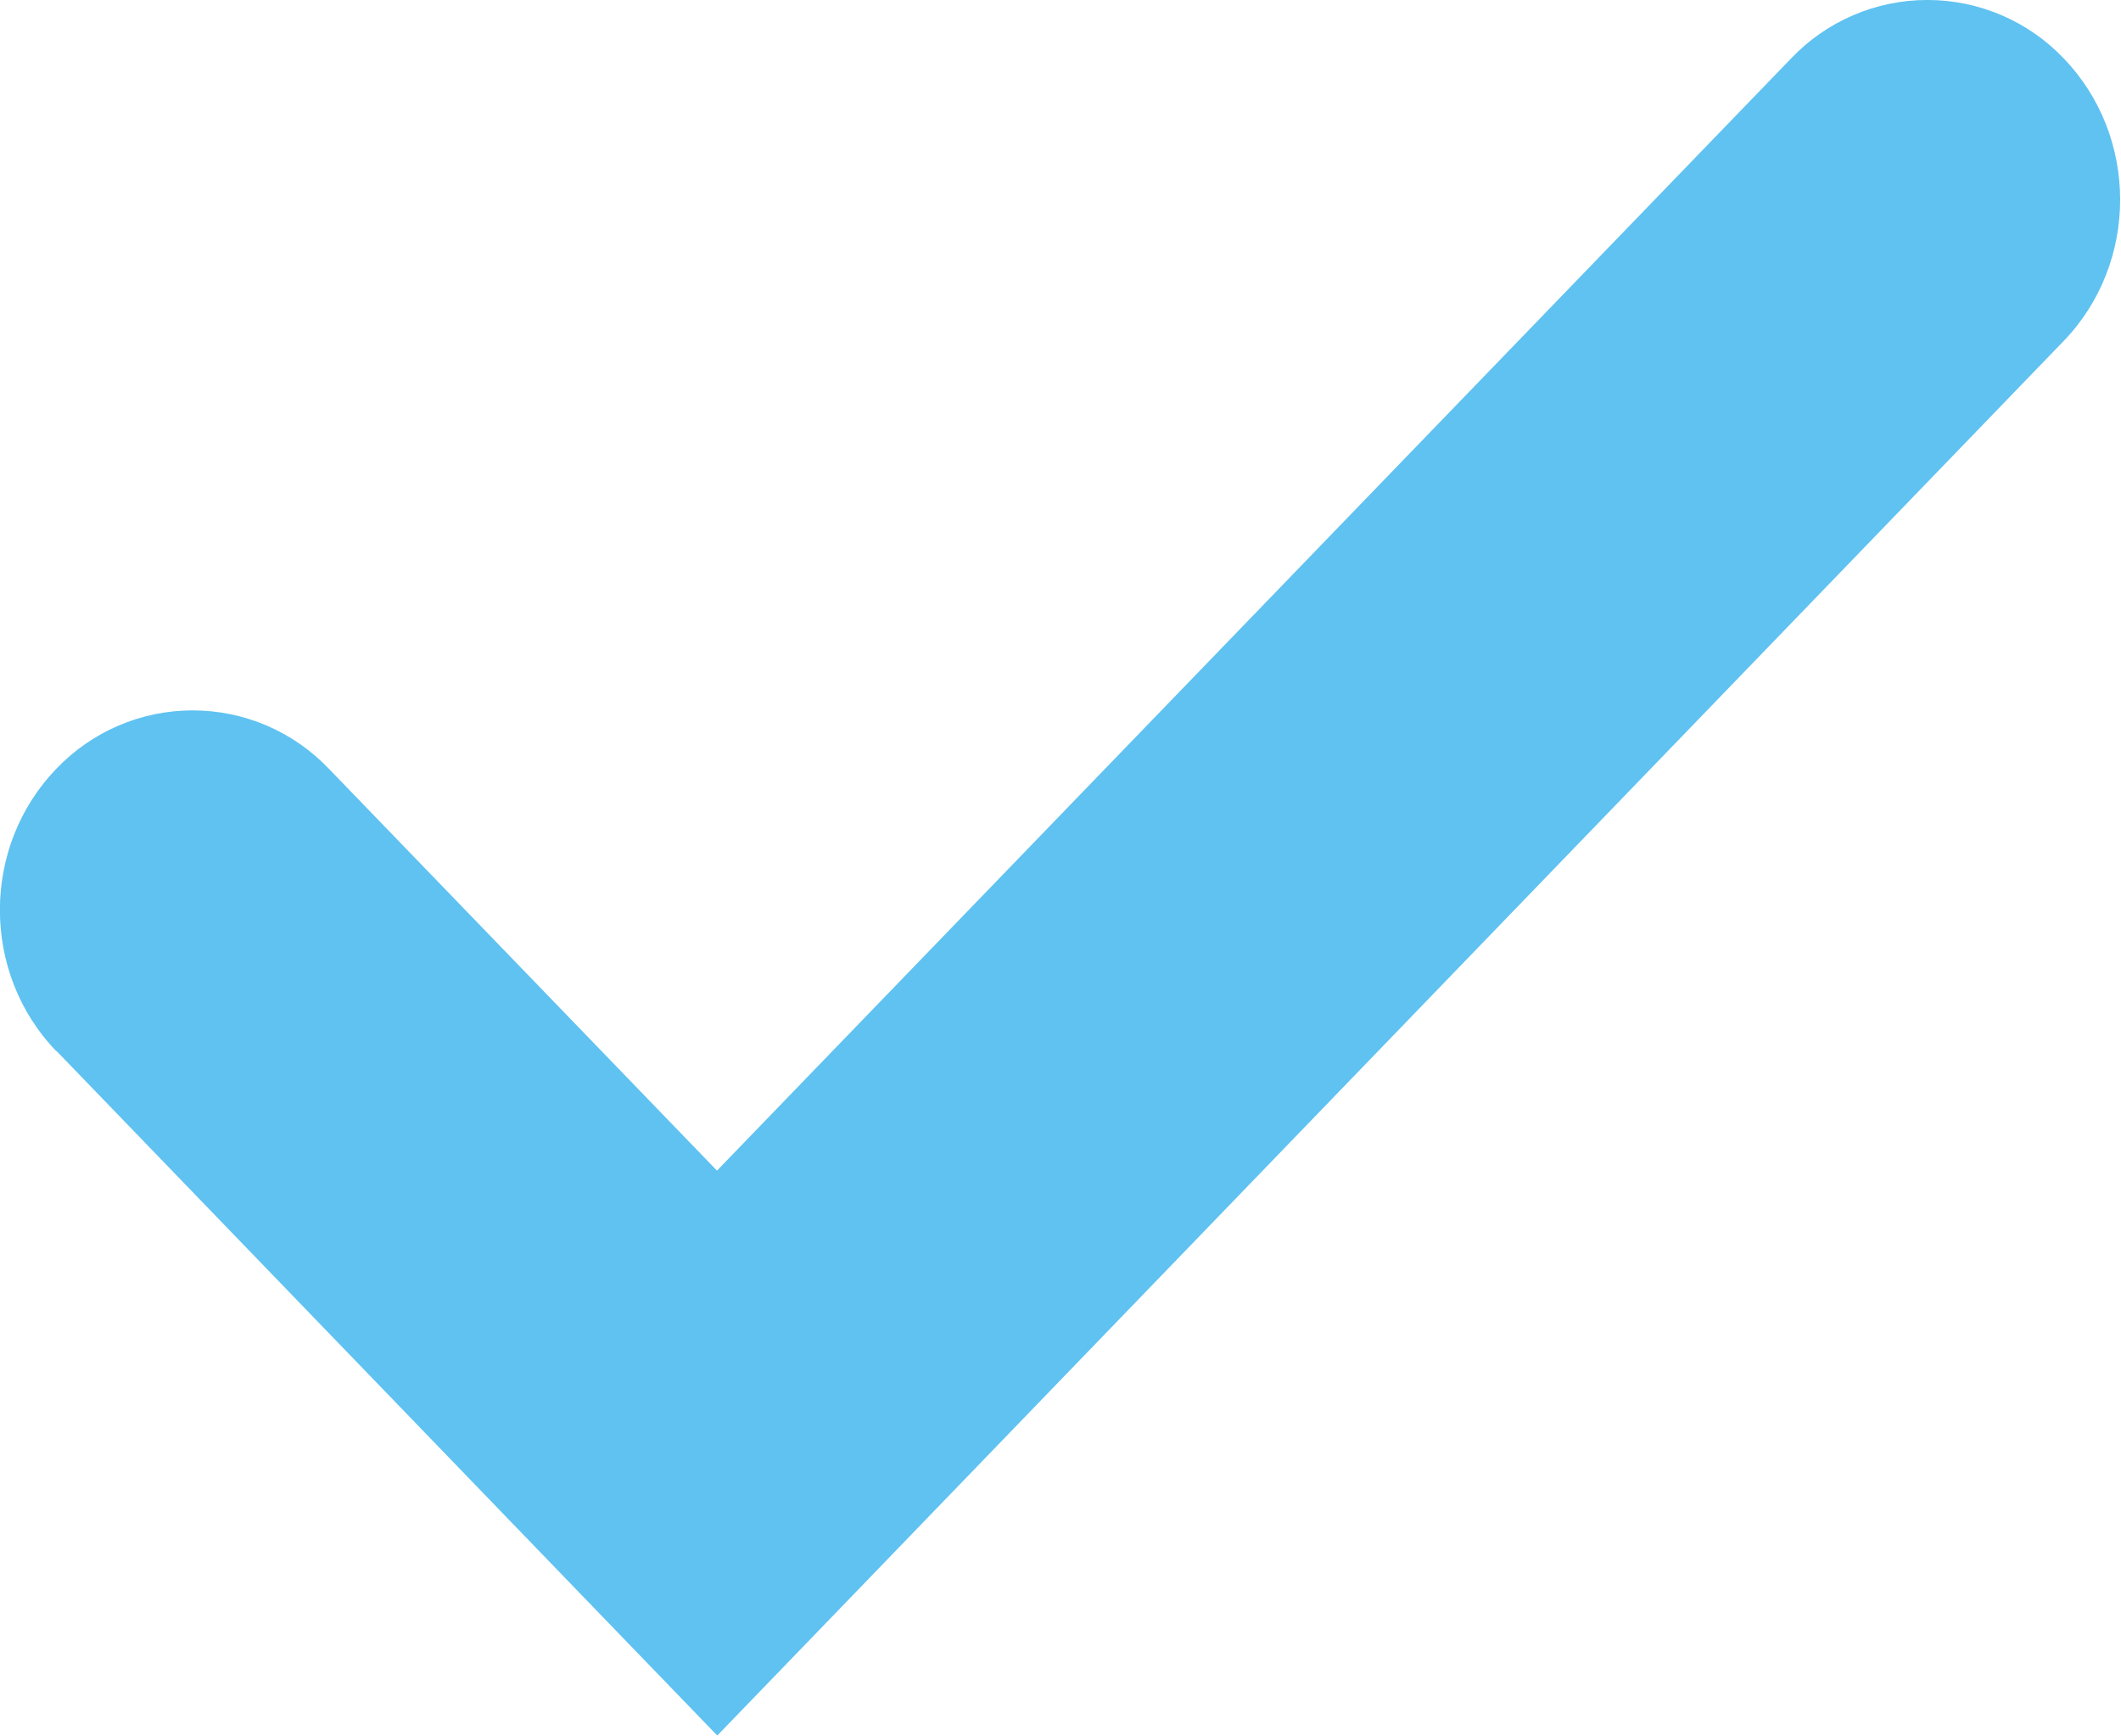
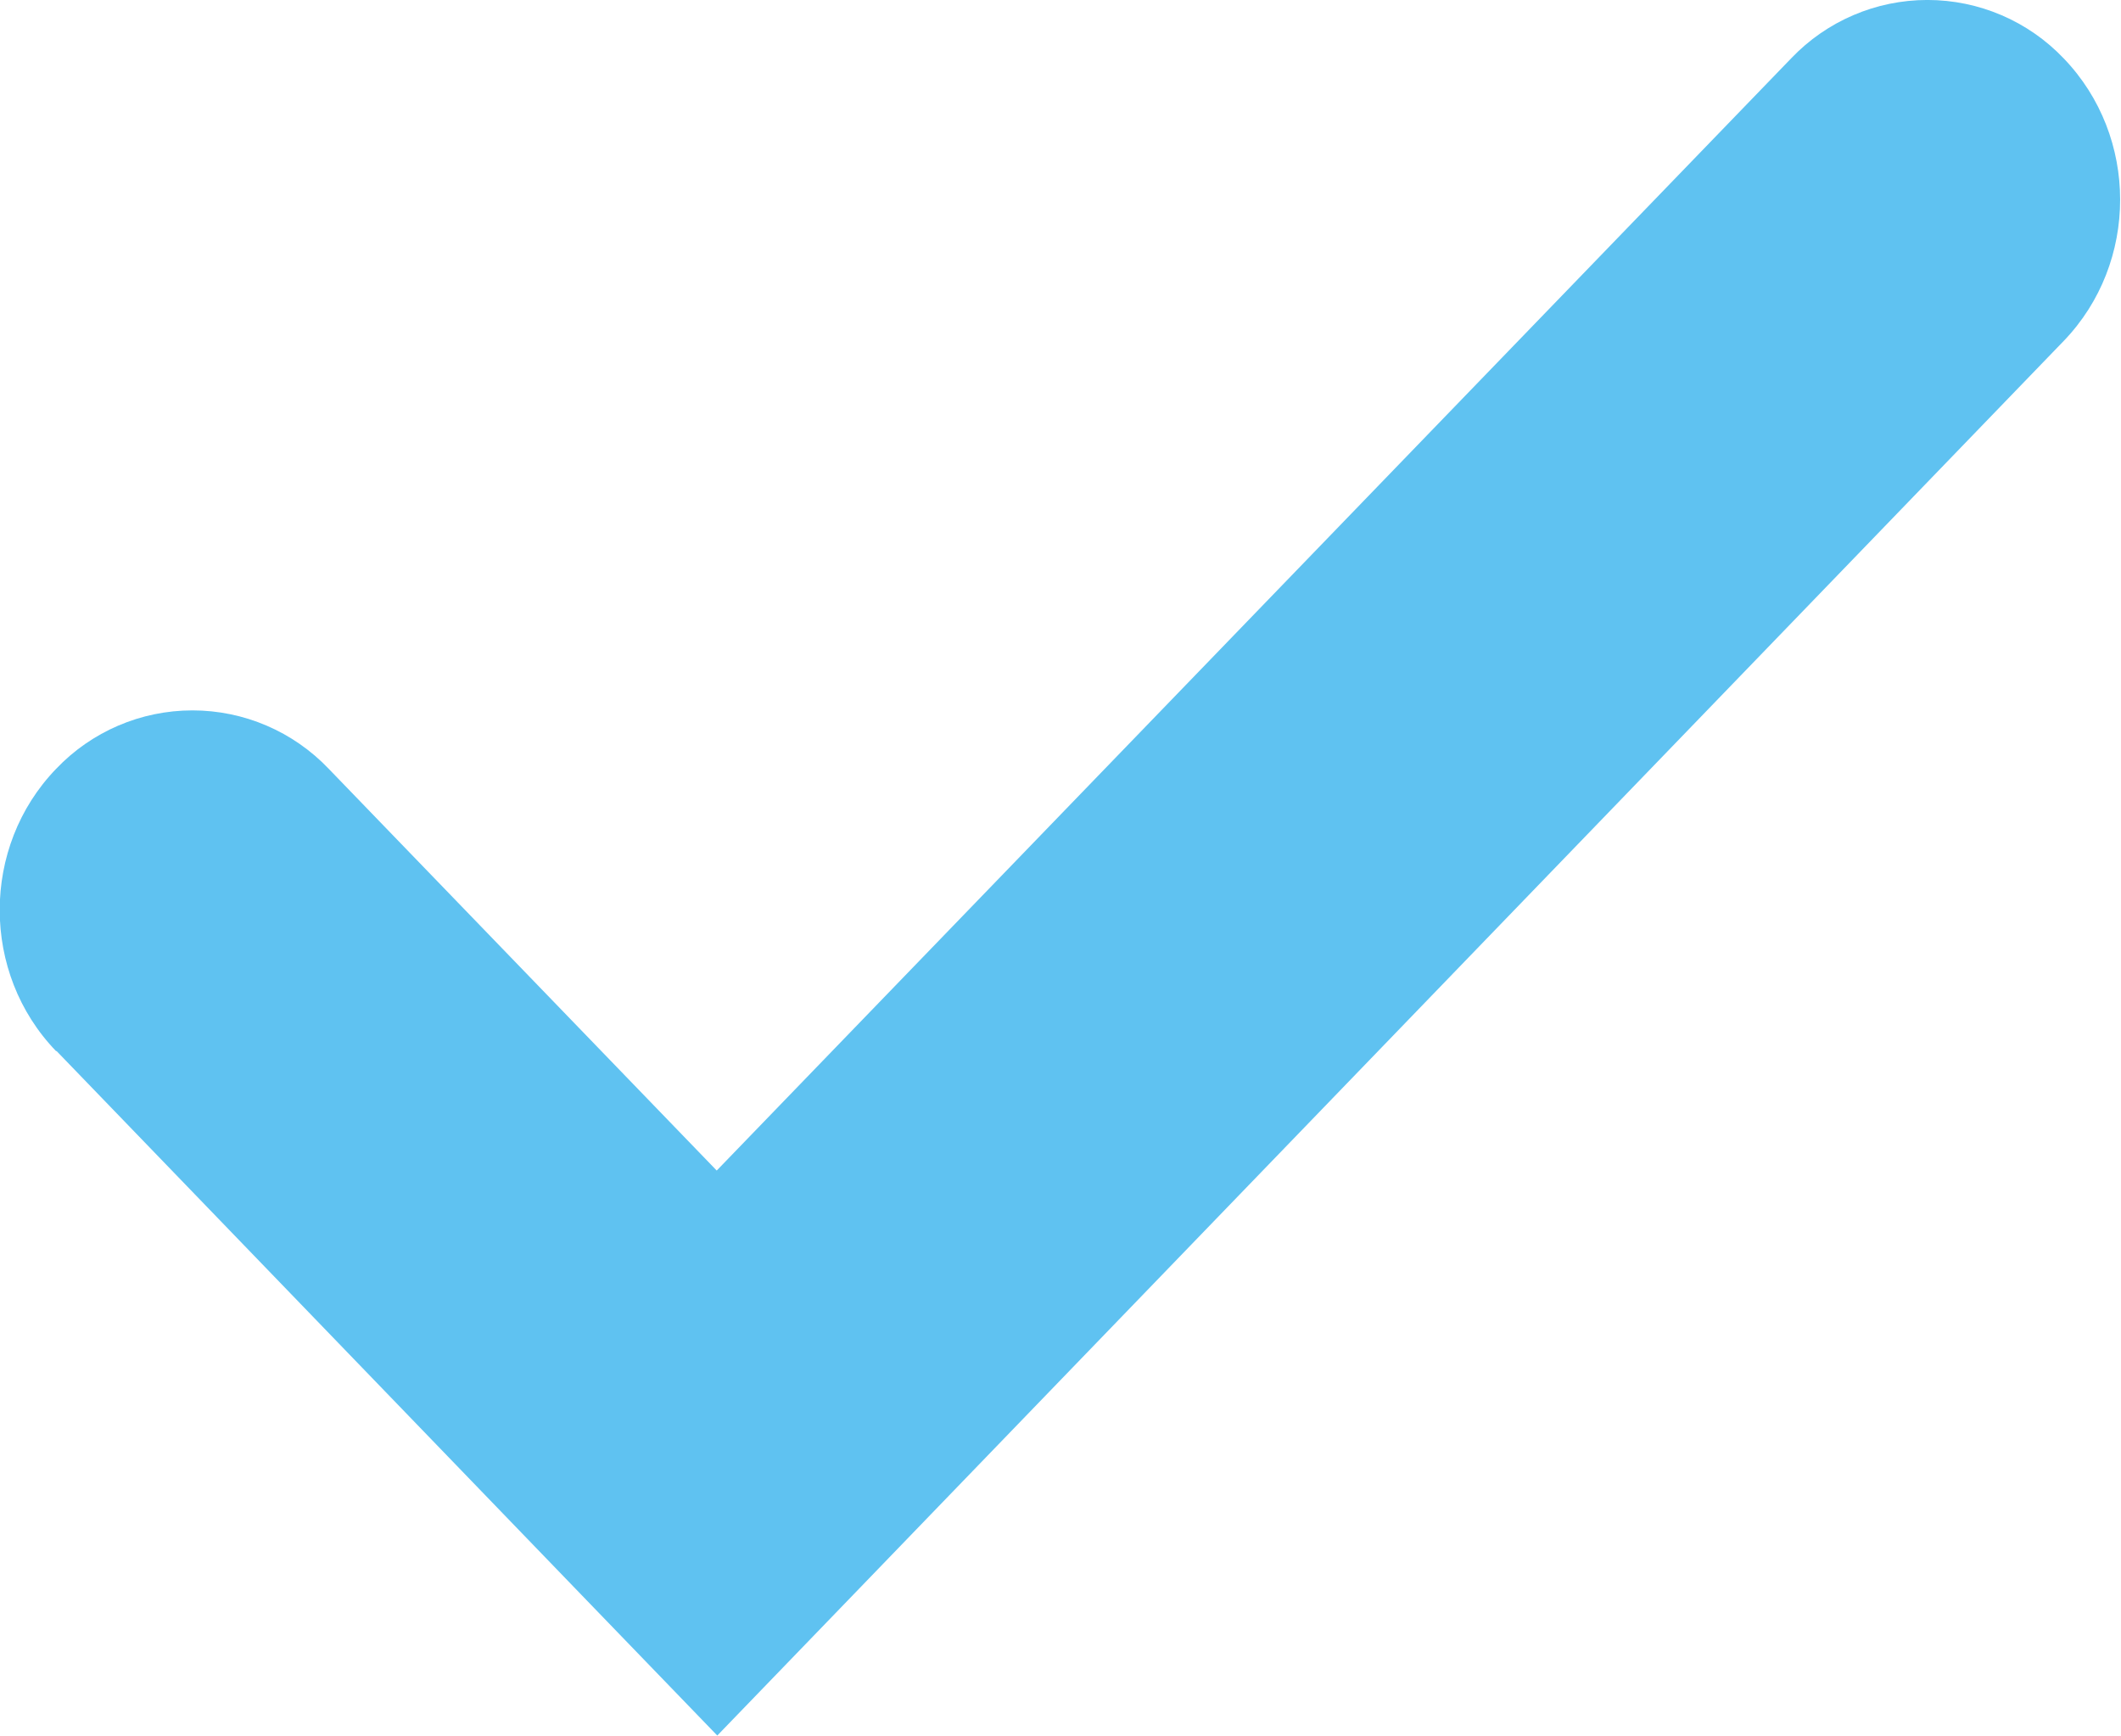
<svg xmlns="http://www.w3.org/2000/svg" width="11" height="9" viewBox="0 0 11 9">
-   <path d="M.293 5.45l2.72 2.818L3.72 9l.707-.732 6.276-6.5c.39-.405.39-1.06 0-1.465a.976.976 0 0 0-1.414 0l-6.278 6.5h1.415l-2.72-2.816a.976.976 0 0 0-1.414 0c-.39.404-.39 1.06 0 1.464z" fill="#5FC2F1" />
+   <path d="M.293 5.45l2.72 2.818L3.72 9l.707-.732 6.276-6.5c.39-.405.39-1.06 0-1.465a.976.976 0 0 0-1.414 0l-6.28 6.5h1.416l-2.72-2.816a.976.976 0 0 0-1.414 0c-.39.404-.39 1.06 0 1.464z" fill="#5FC2F1" />
</svg>
